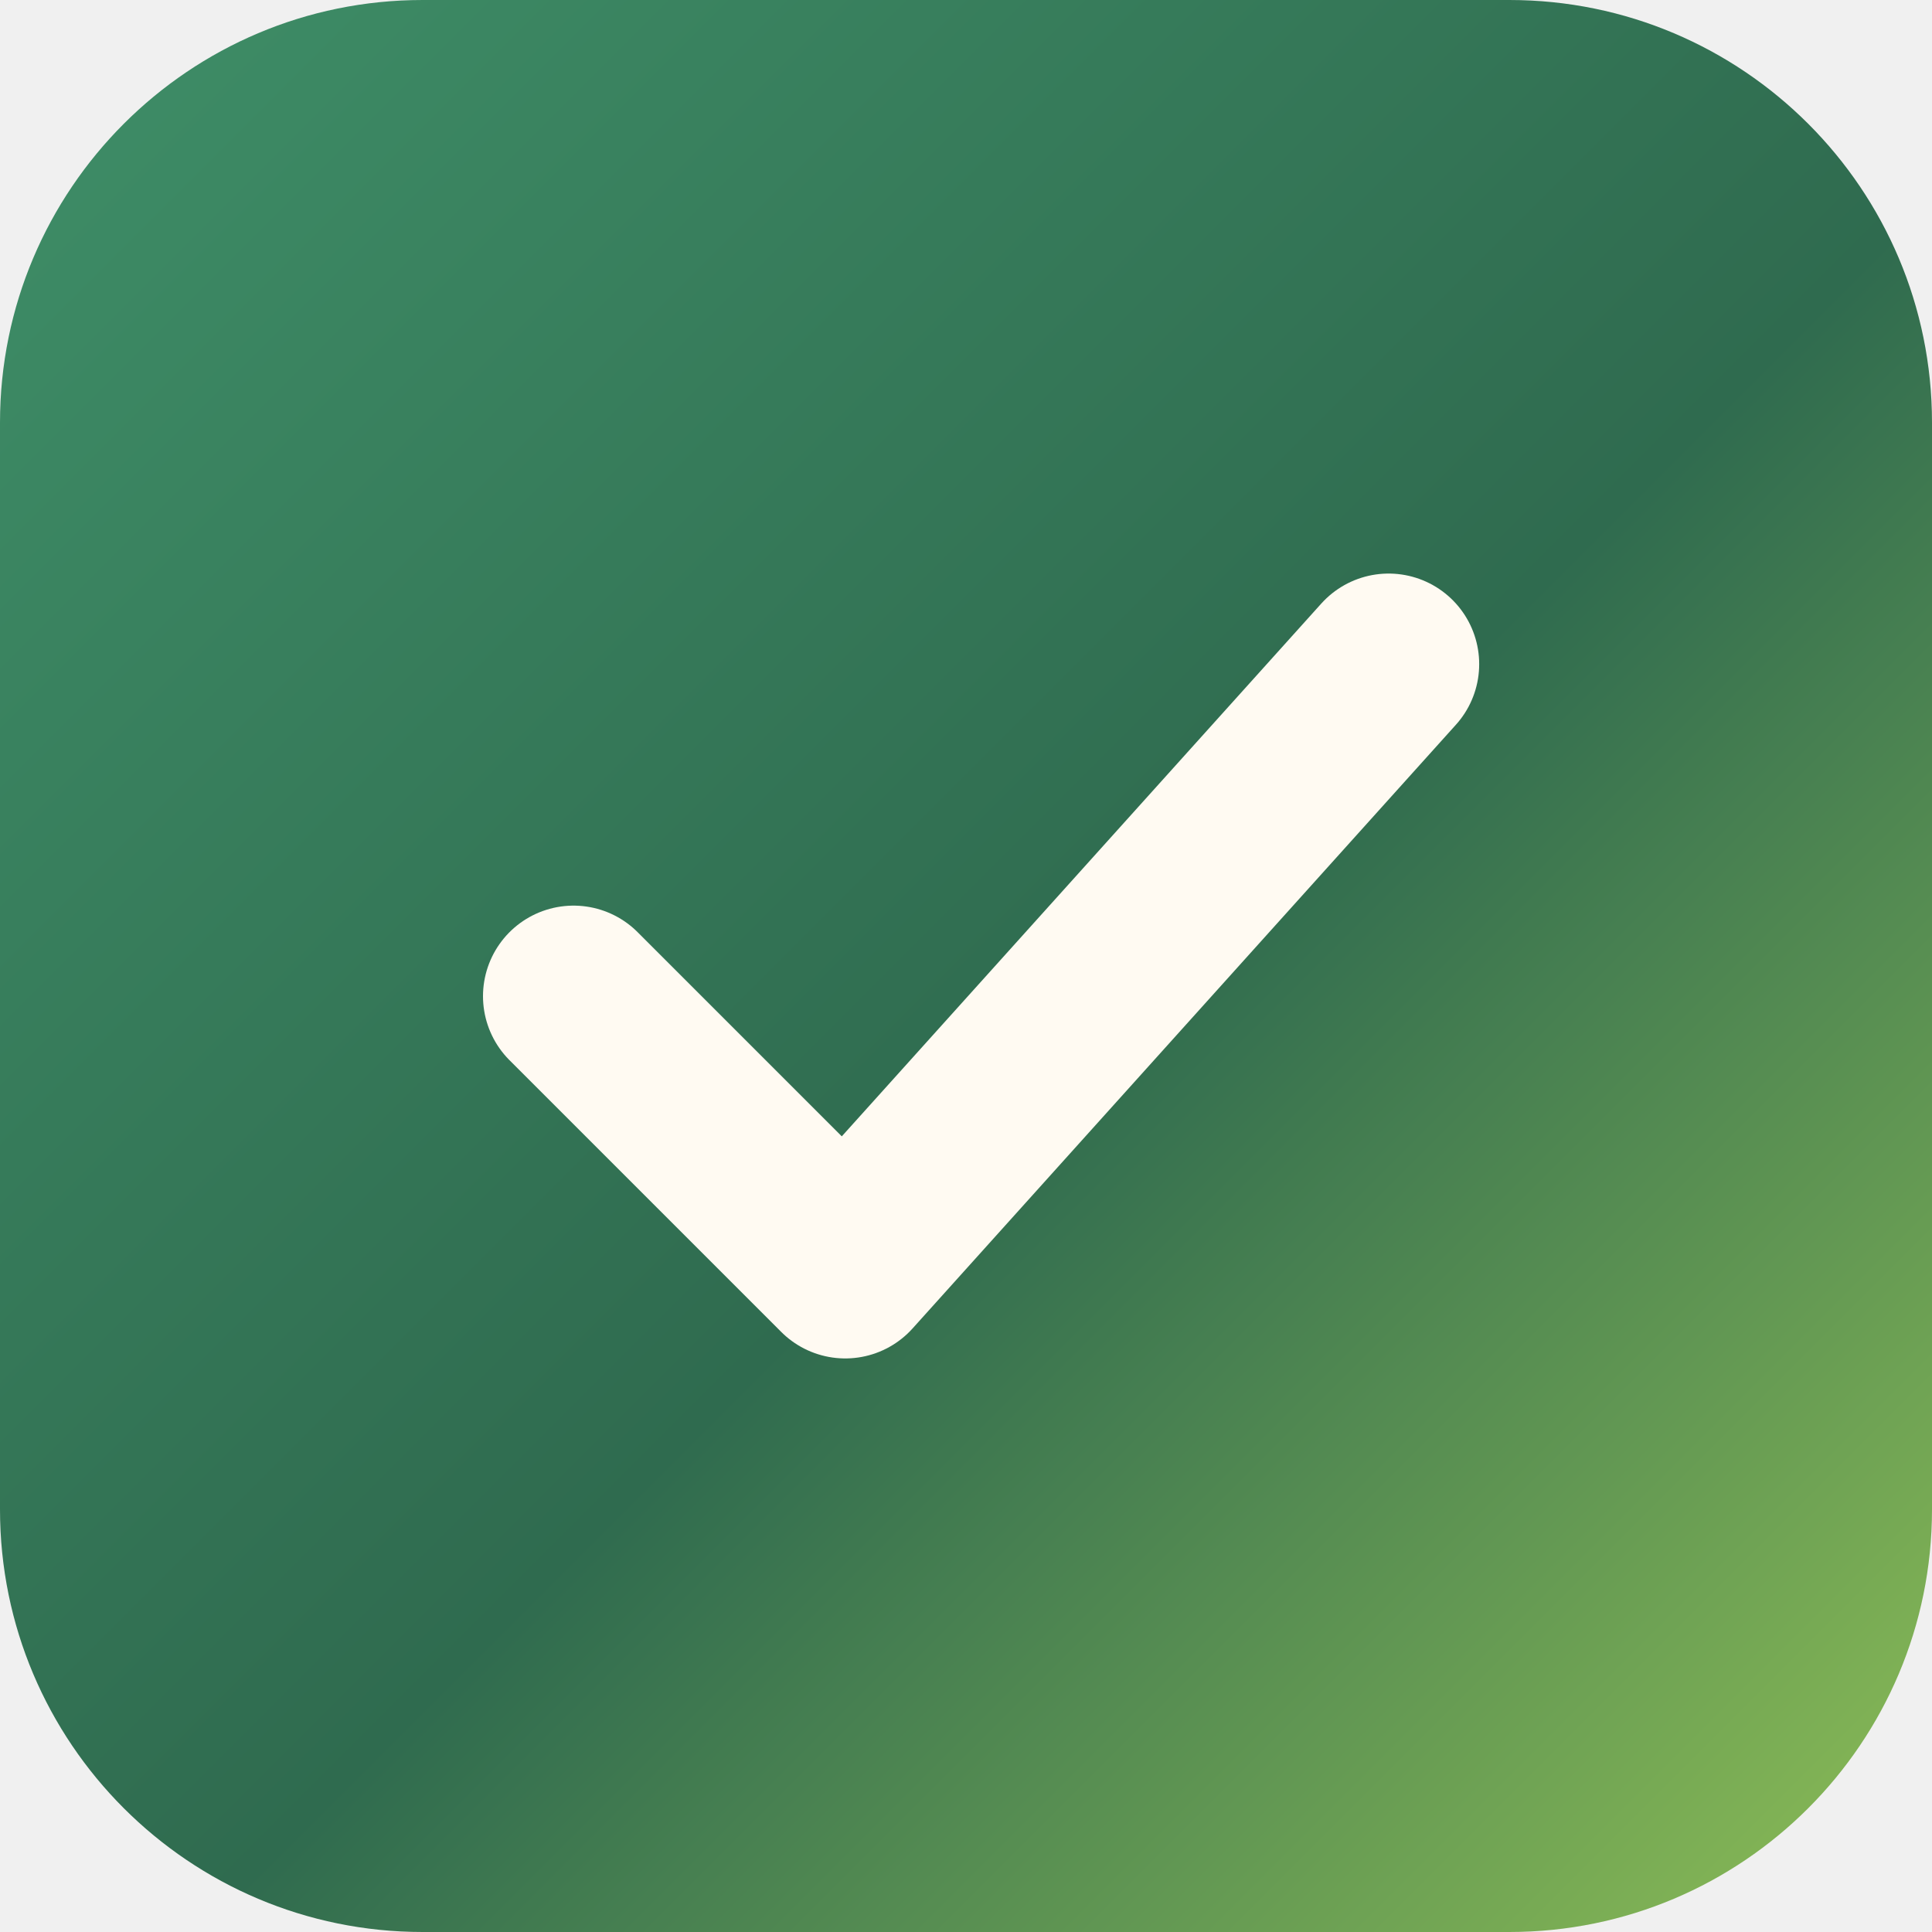
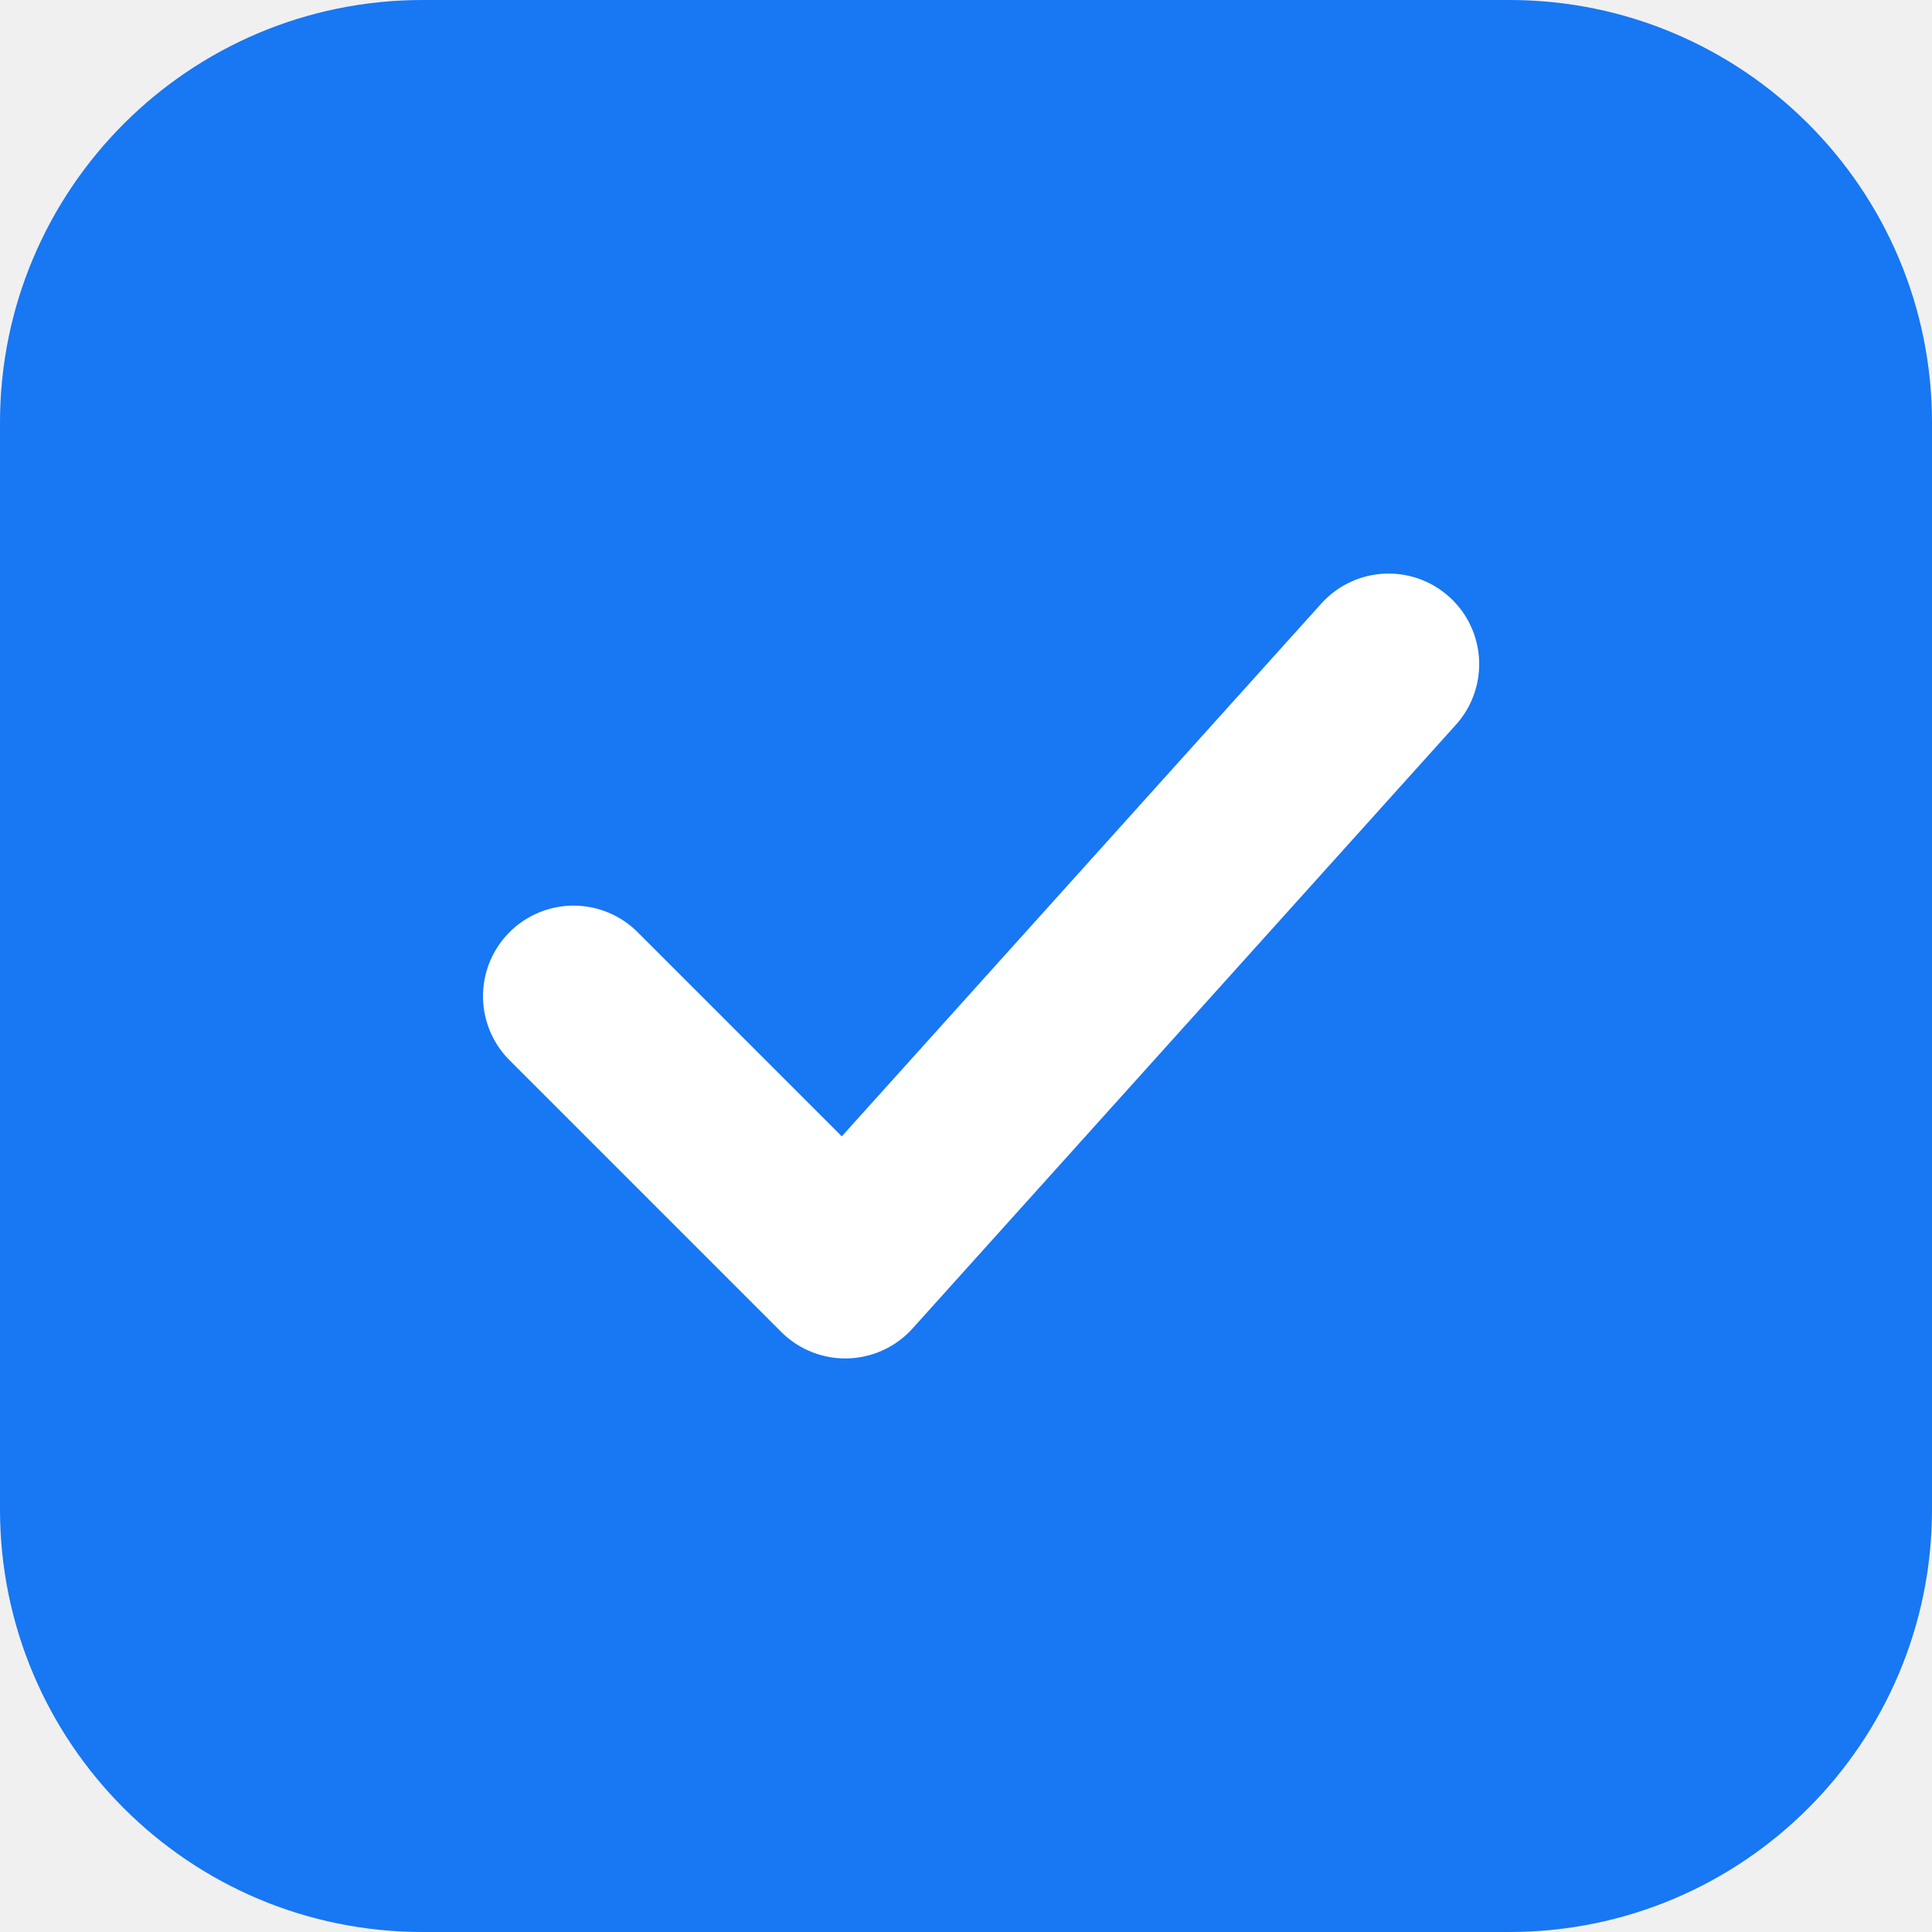
- <svg xmlns="http://www.w3.org/2000/svg" viewBox="0 0 128 128" role="img" aria-label="1H2E">
-   <defs>
-     <linearGradient id="g" x1="0" y1="0" x2="1" y2="1">
-       <stop offset="0%" stop-color="#3f8f68" />
-       <stop offset="55%" stop-color="#2f6b4f" />
-       <stop offset="100%" stop-color="#8fbf56" />
-     </linearGradient>
-   </defs>
-   <rect width="128" height="128" rx="28" fill="url(#g)" />
-   <path d="M38 66 l18 18 36-40" fill="none" stroke="#fffaf2" stroke-width="12" stroke-linecap="round" stroke-linejoin="round" />
+ <svg xmlns="http://www.w3.org/2000/svg" viewBox="0 0 128 128" role="img" aria-label="روزم">
+   <rect width="128" height="128" rx="28" fill="#1877F2" />
+   <path d="M38 66 l18 18 36-40" fill="none" stroke="#ffffff" stroke-width="12" stroke-linecap="round" stroke-linejoin="round" />
</svg>
